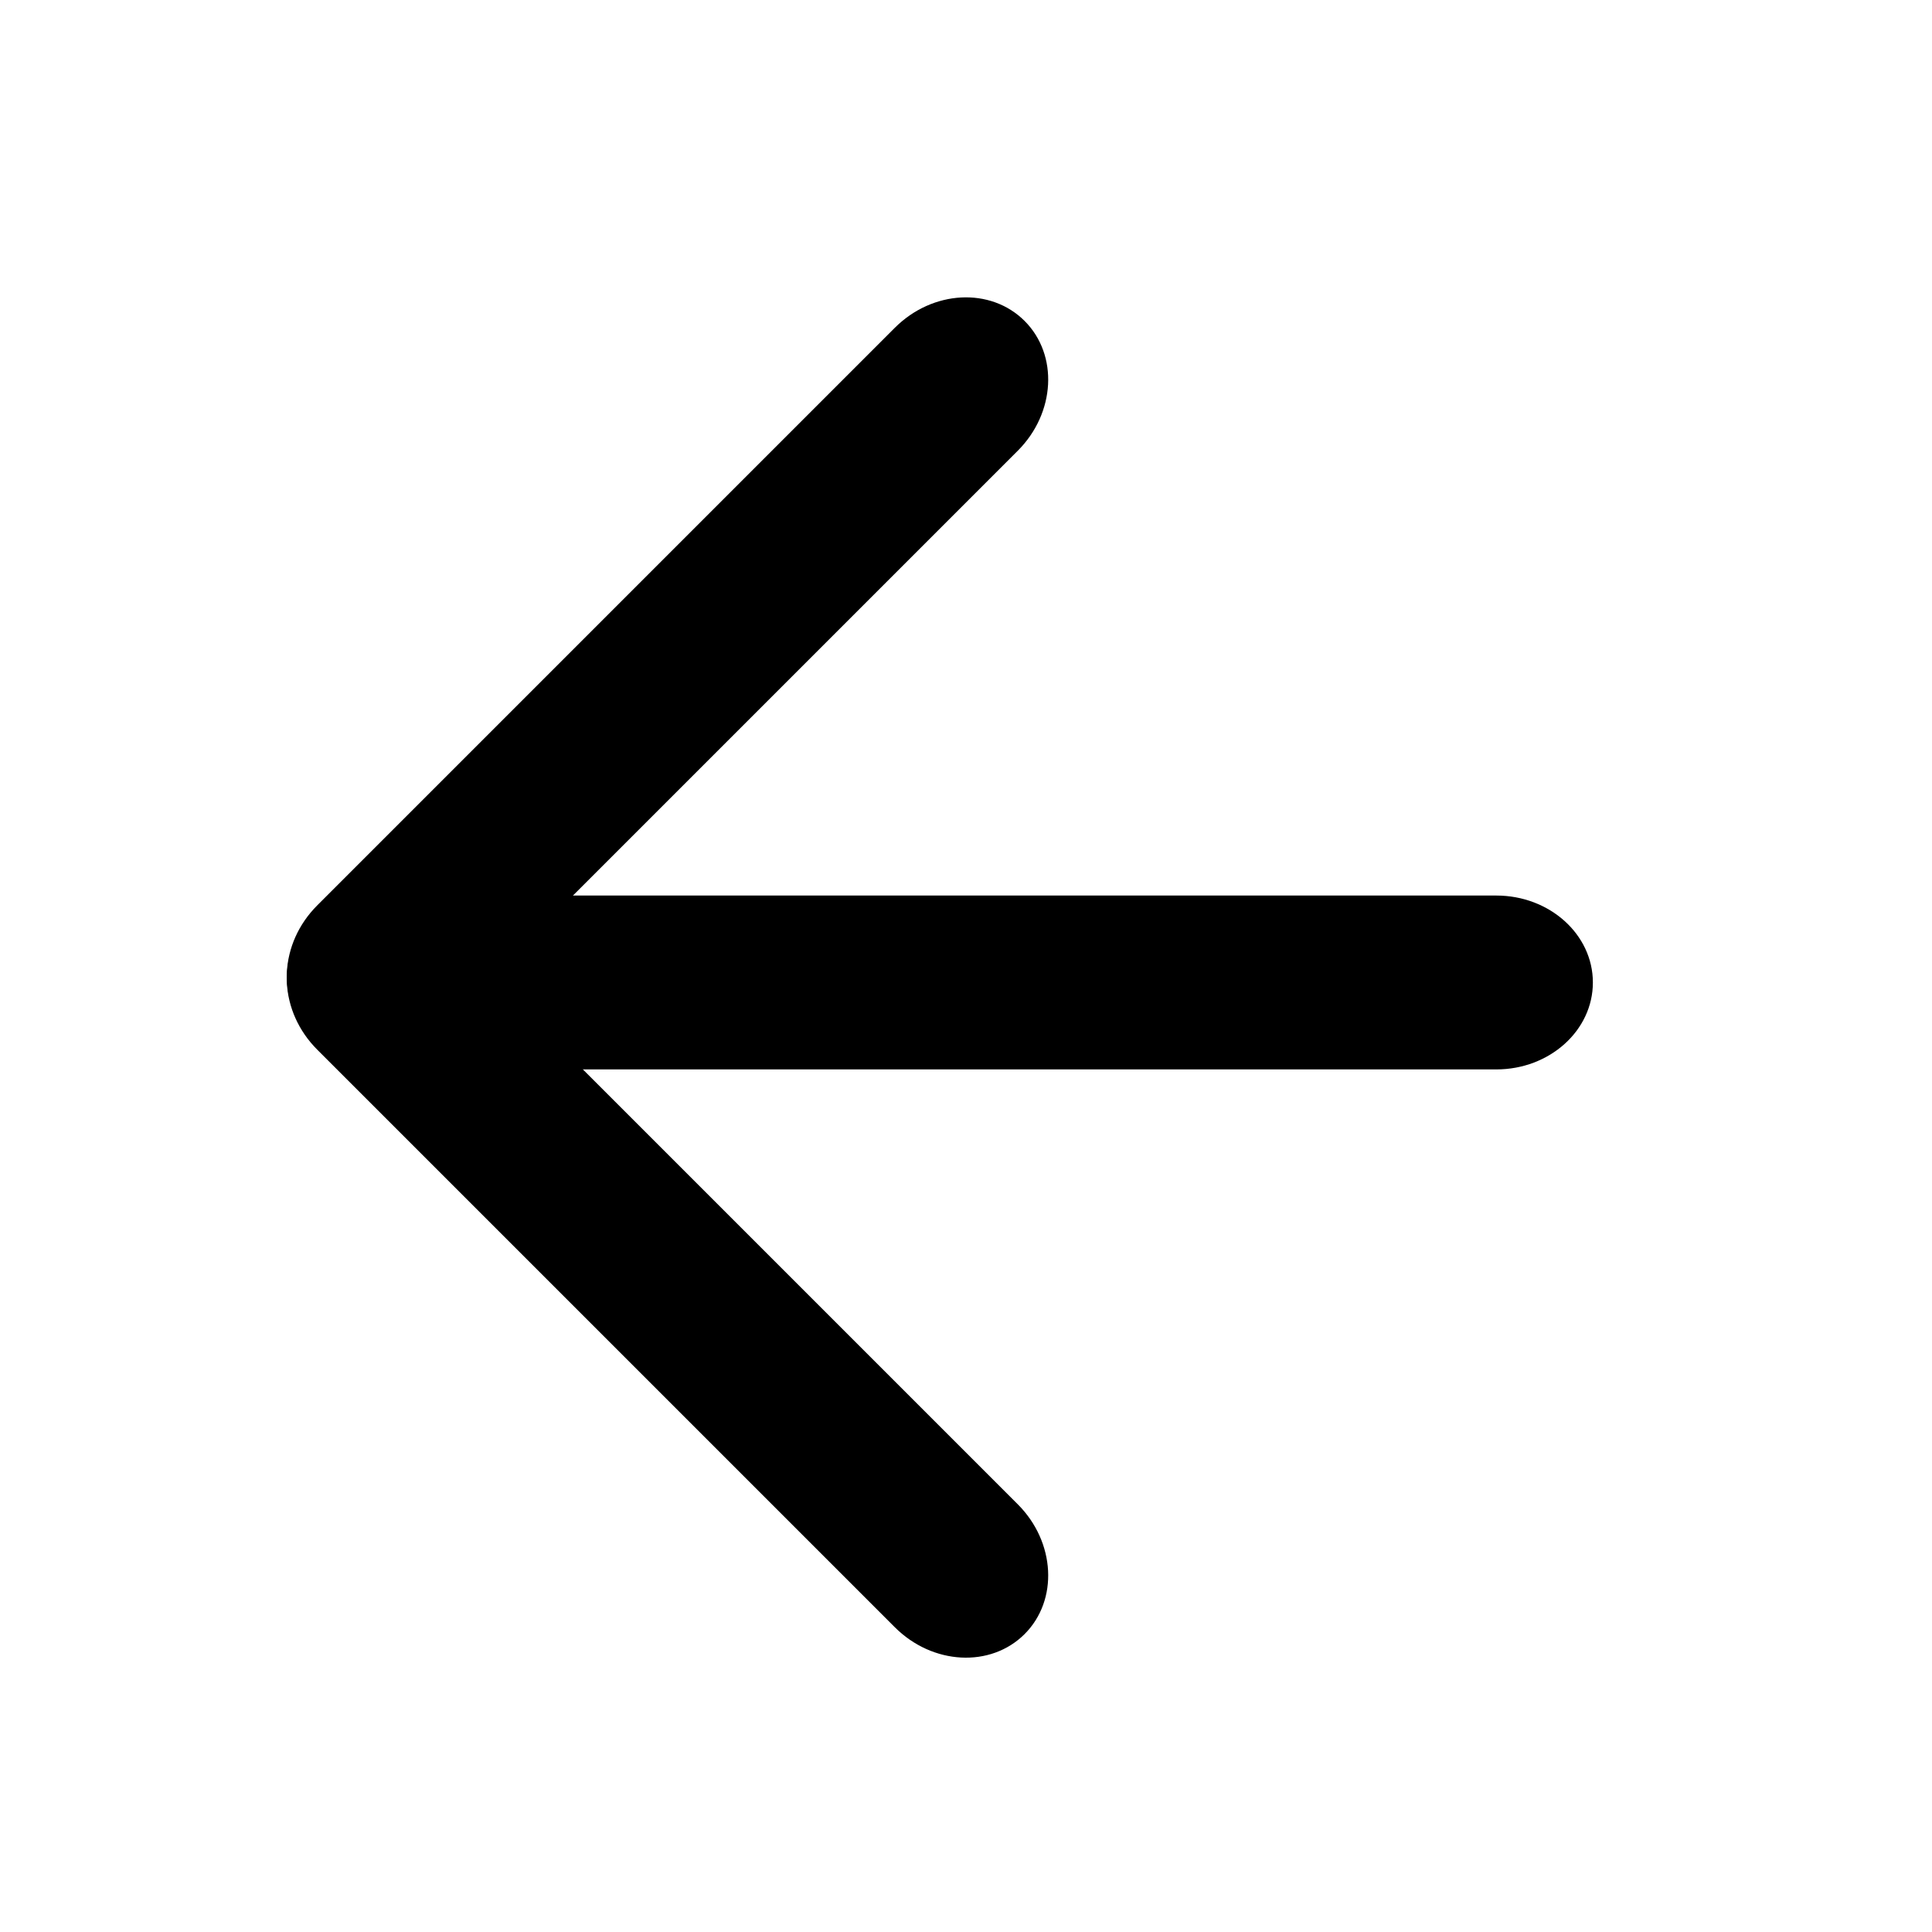
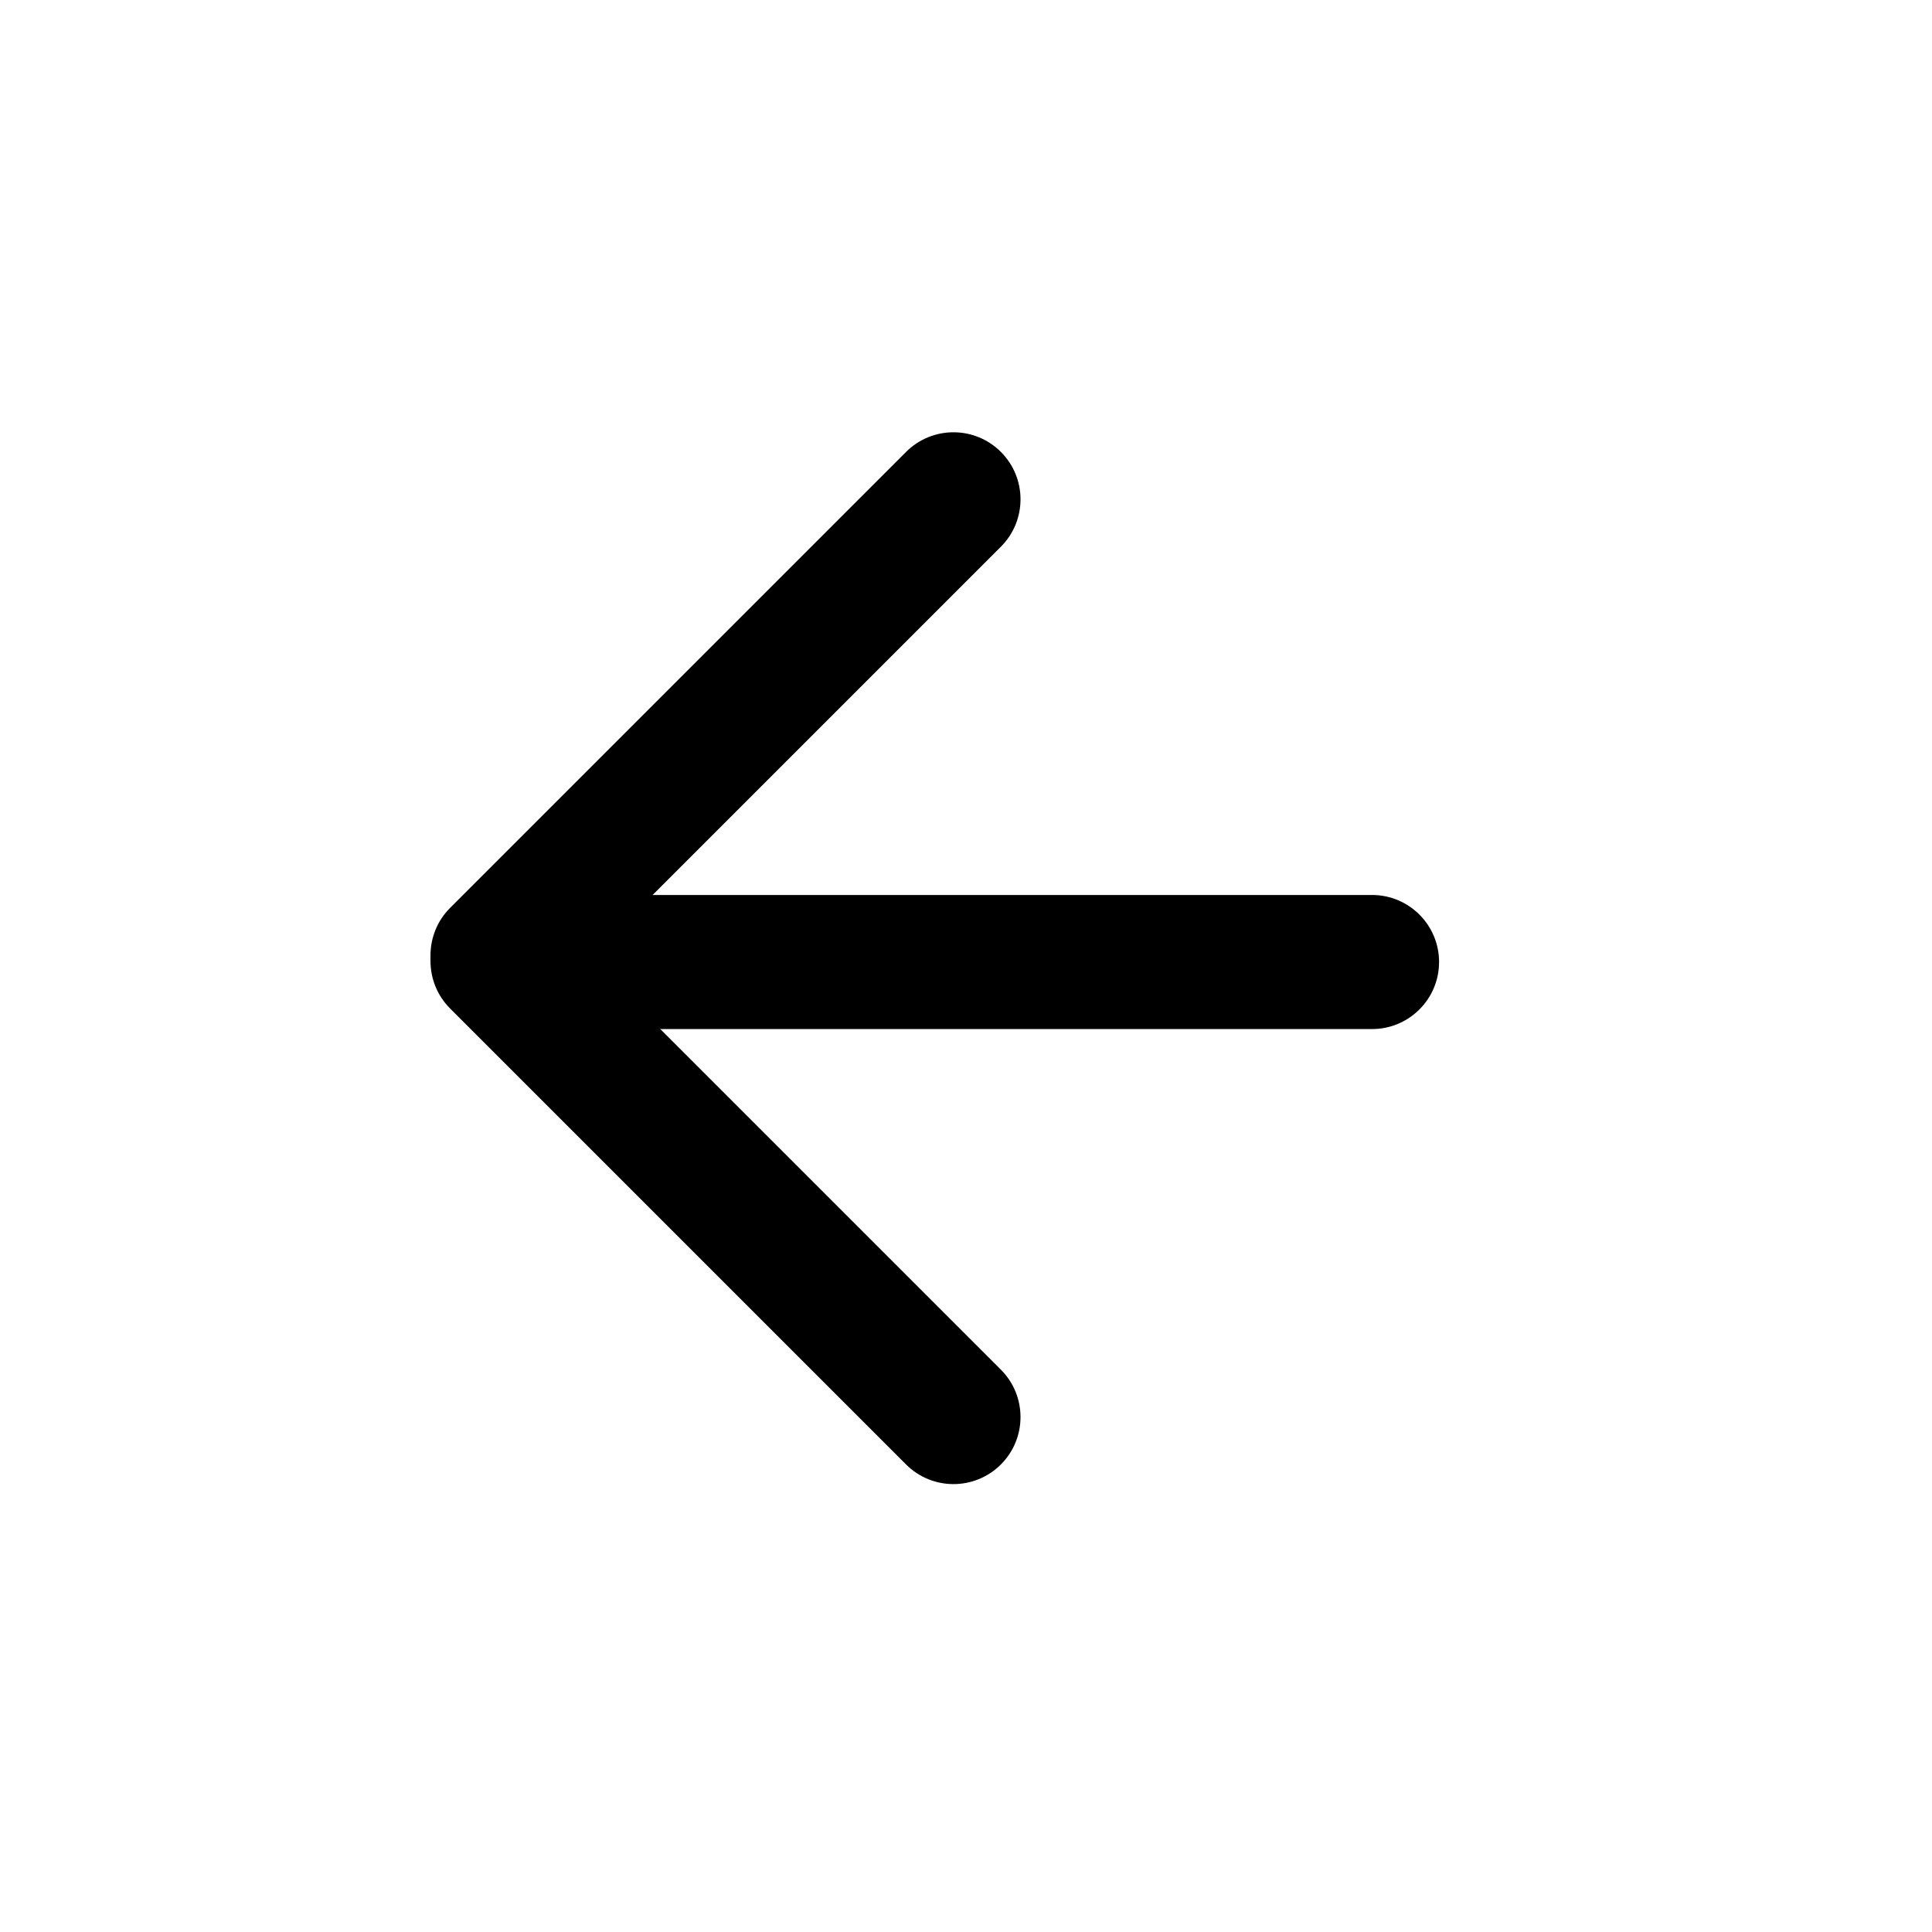
<svg xmlns="http://www.w3.org/2000/svg" viewBox="403 -128 100 100">
  <defs>
    <style>.a{fill:none;}</style>
  </defs>
  <g transform="translate(403 -128)">
    <rect class="a" width="100" height="100" />
    <path class="a" d="M0,0H23a0,0,0,0,1,0,0V51.5A11.5,11.5,0,0,1,11.5,63h0A11.5,11.5,0,0,1,0,51.5V0A0,0,0,0,1,0,0Z" transform="translate(39 19)" />
    <path class="a" d="M0,0H23a0,0,0,0,1,0,0V51.5A11.5,11.5,0,0,1,11.5,63h0A11.5,11.5,0,0,1,0,51.5V0A0,0,0,0,1,0,0Z" transform="translate(39 19)" />
-     <rect width="64.28" height="9" rx="5" ry="5" transform="translate(18.167 46.353)" />
-     <rect width="52.28" height="9" rx="5" ry="5" transform="translate(19.248 44.43) rotate(45)" />
-     <rect width="52.28" height="9" rx="5" ry="5" transform="translate(12.884 50.398) rotate(-45)" />
+     <rect width="49.566" height="6.94" rx="3.47" transform="translate(24.92 46.324)" />
+     <rect width="40.313" height="6.94" rx="3.47" transform="translate(25.753 44.841) rotate(45)" />
+     <rect width="40.313" height="6.94" rx="3.47" transform="translate(20.846 49.443) rotate(-45)" />
  </g>
</svg>
